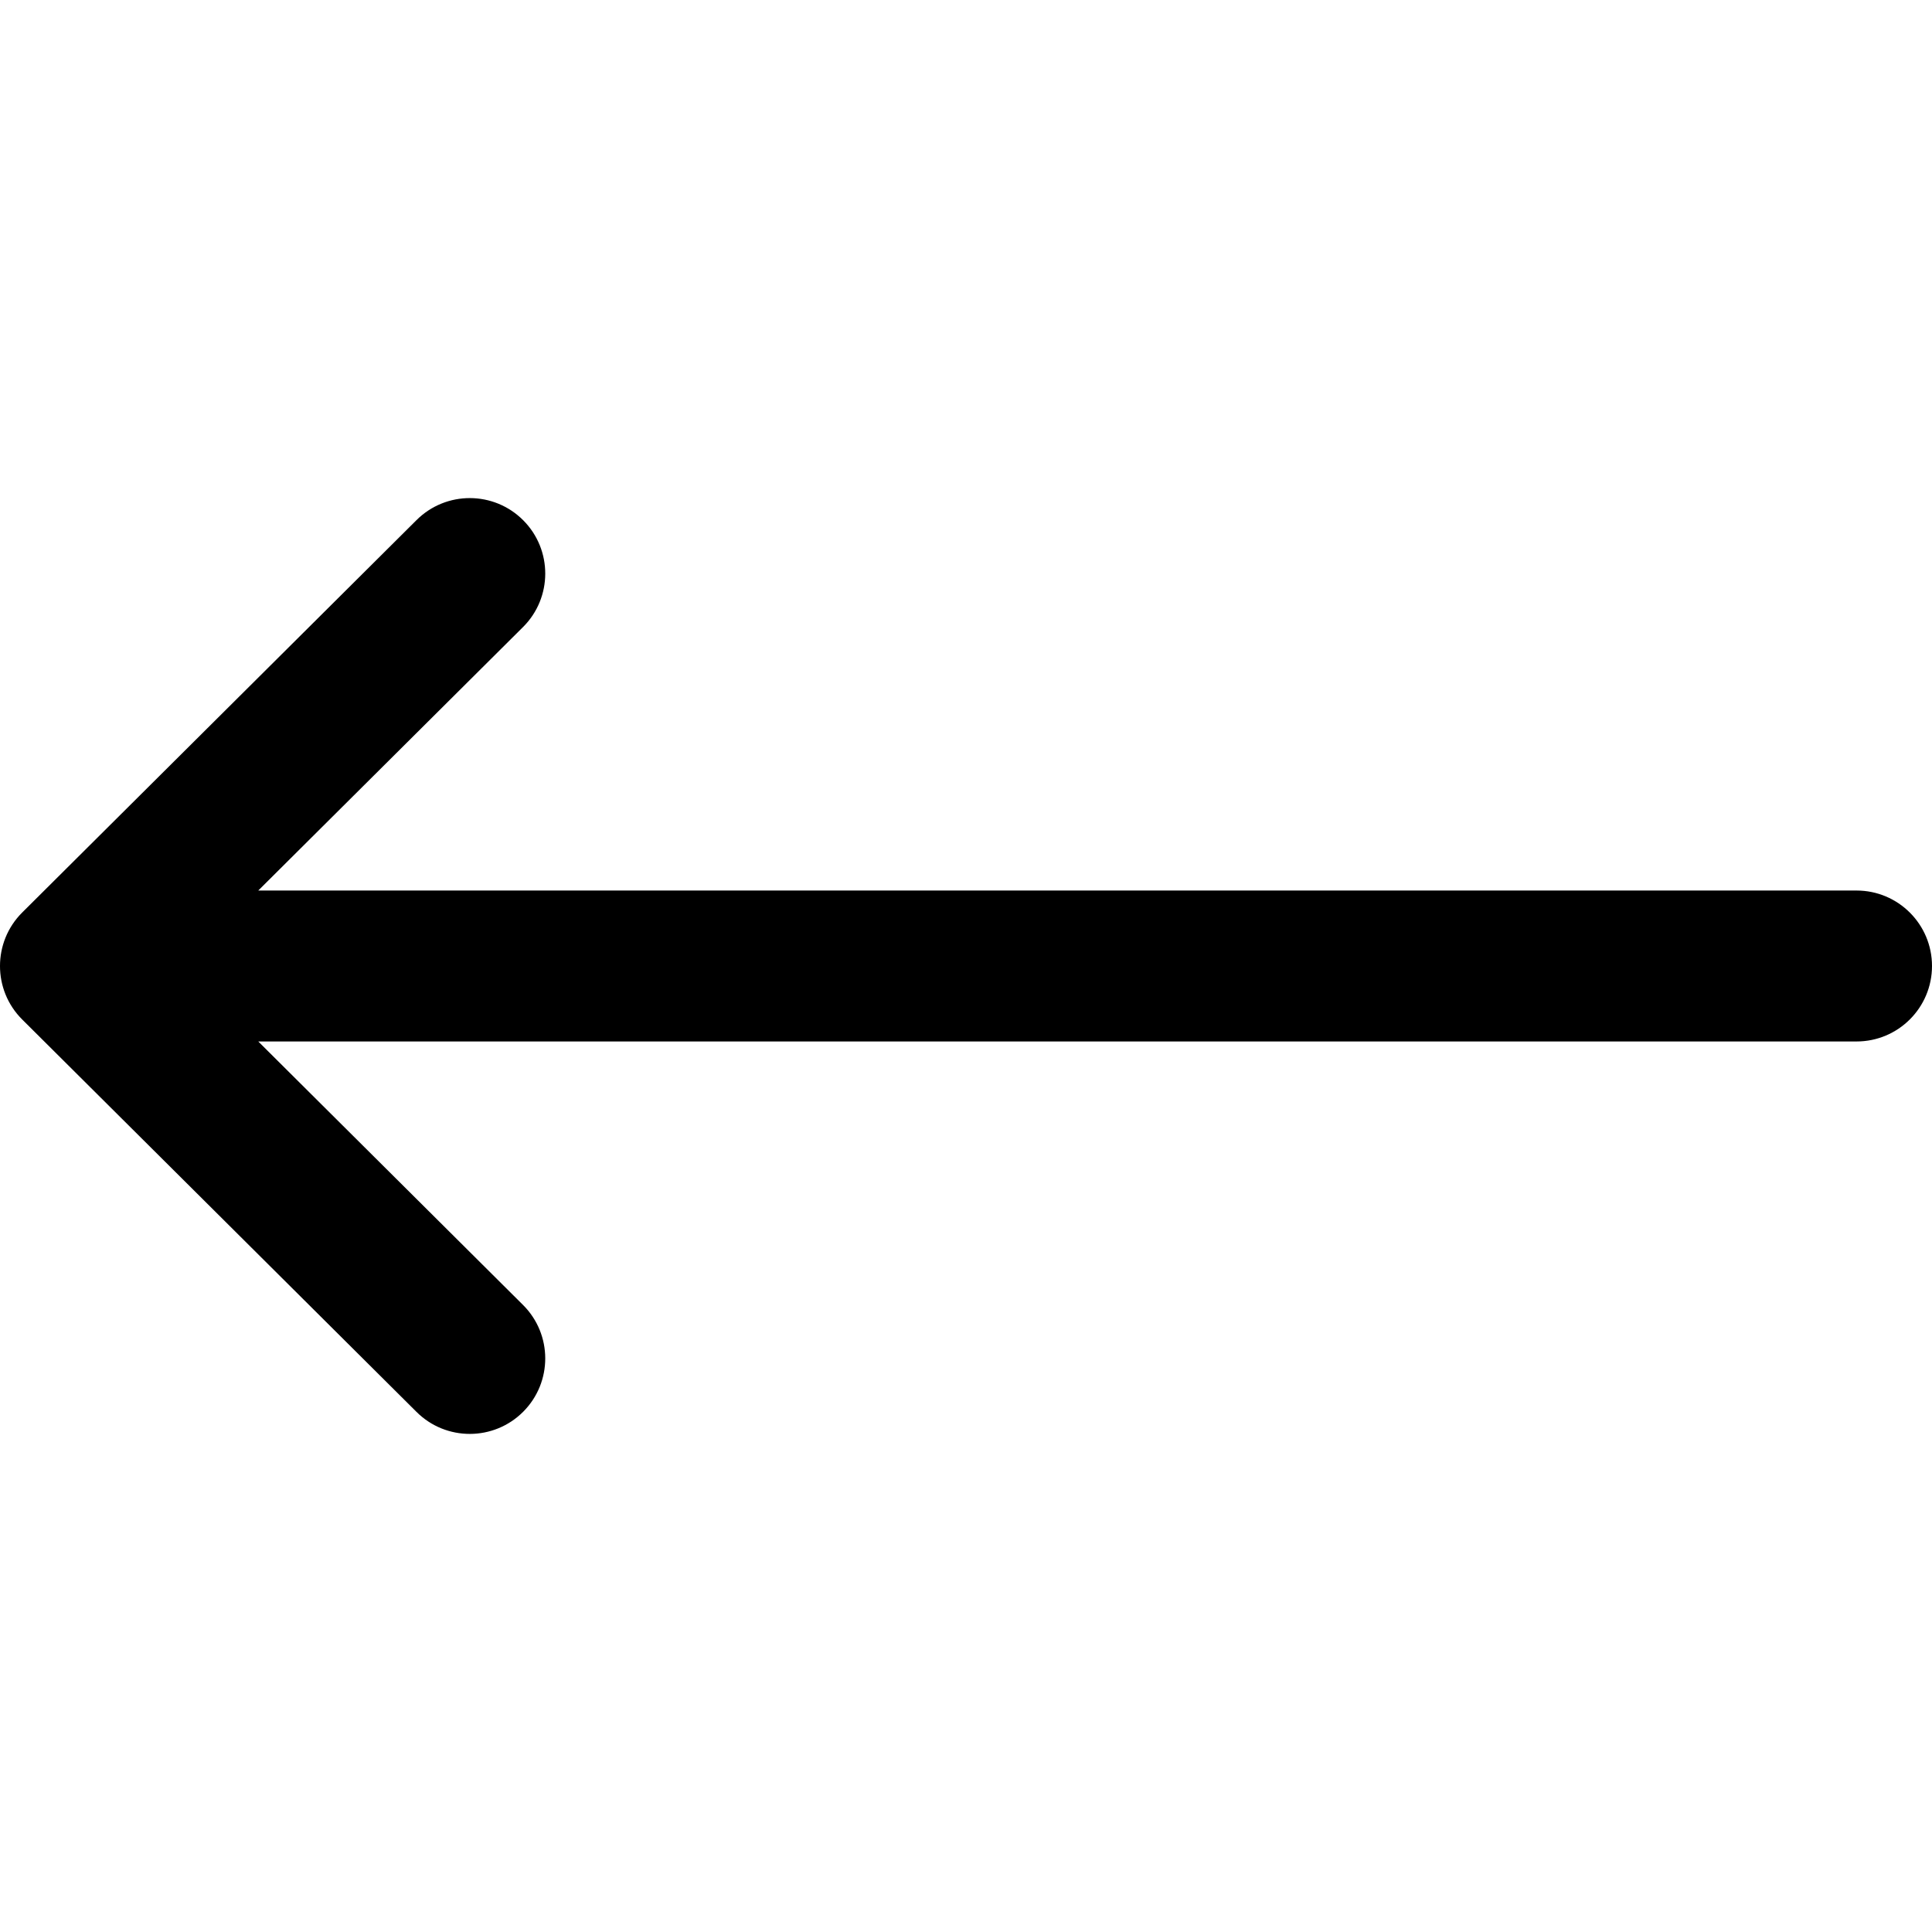
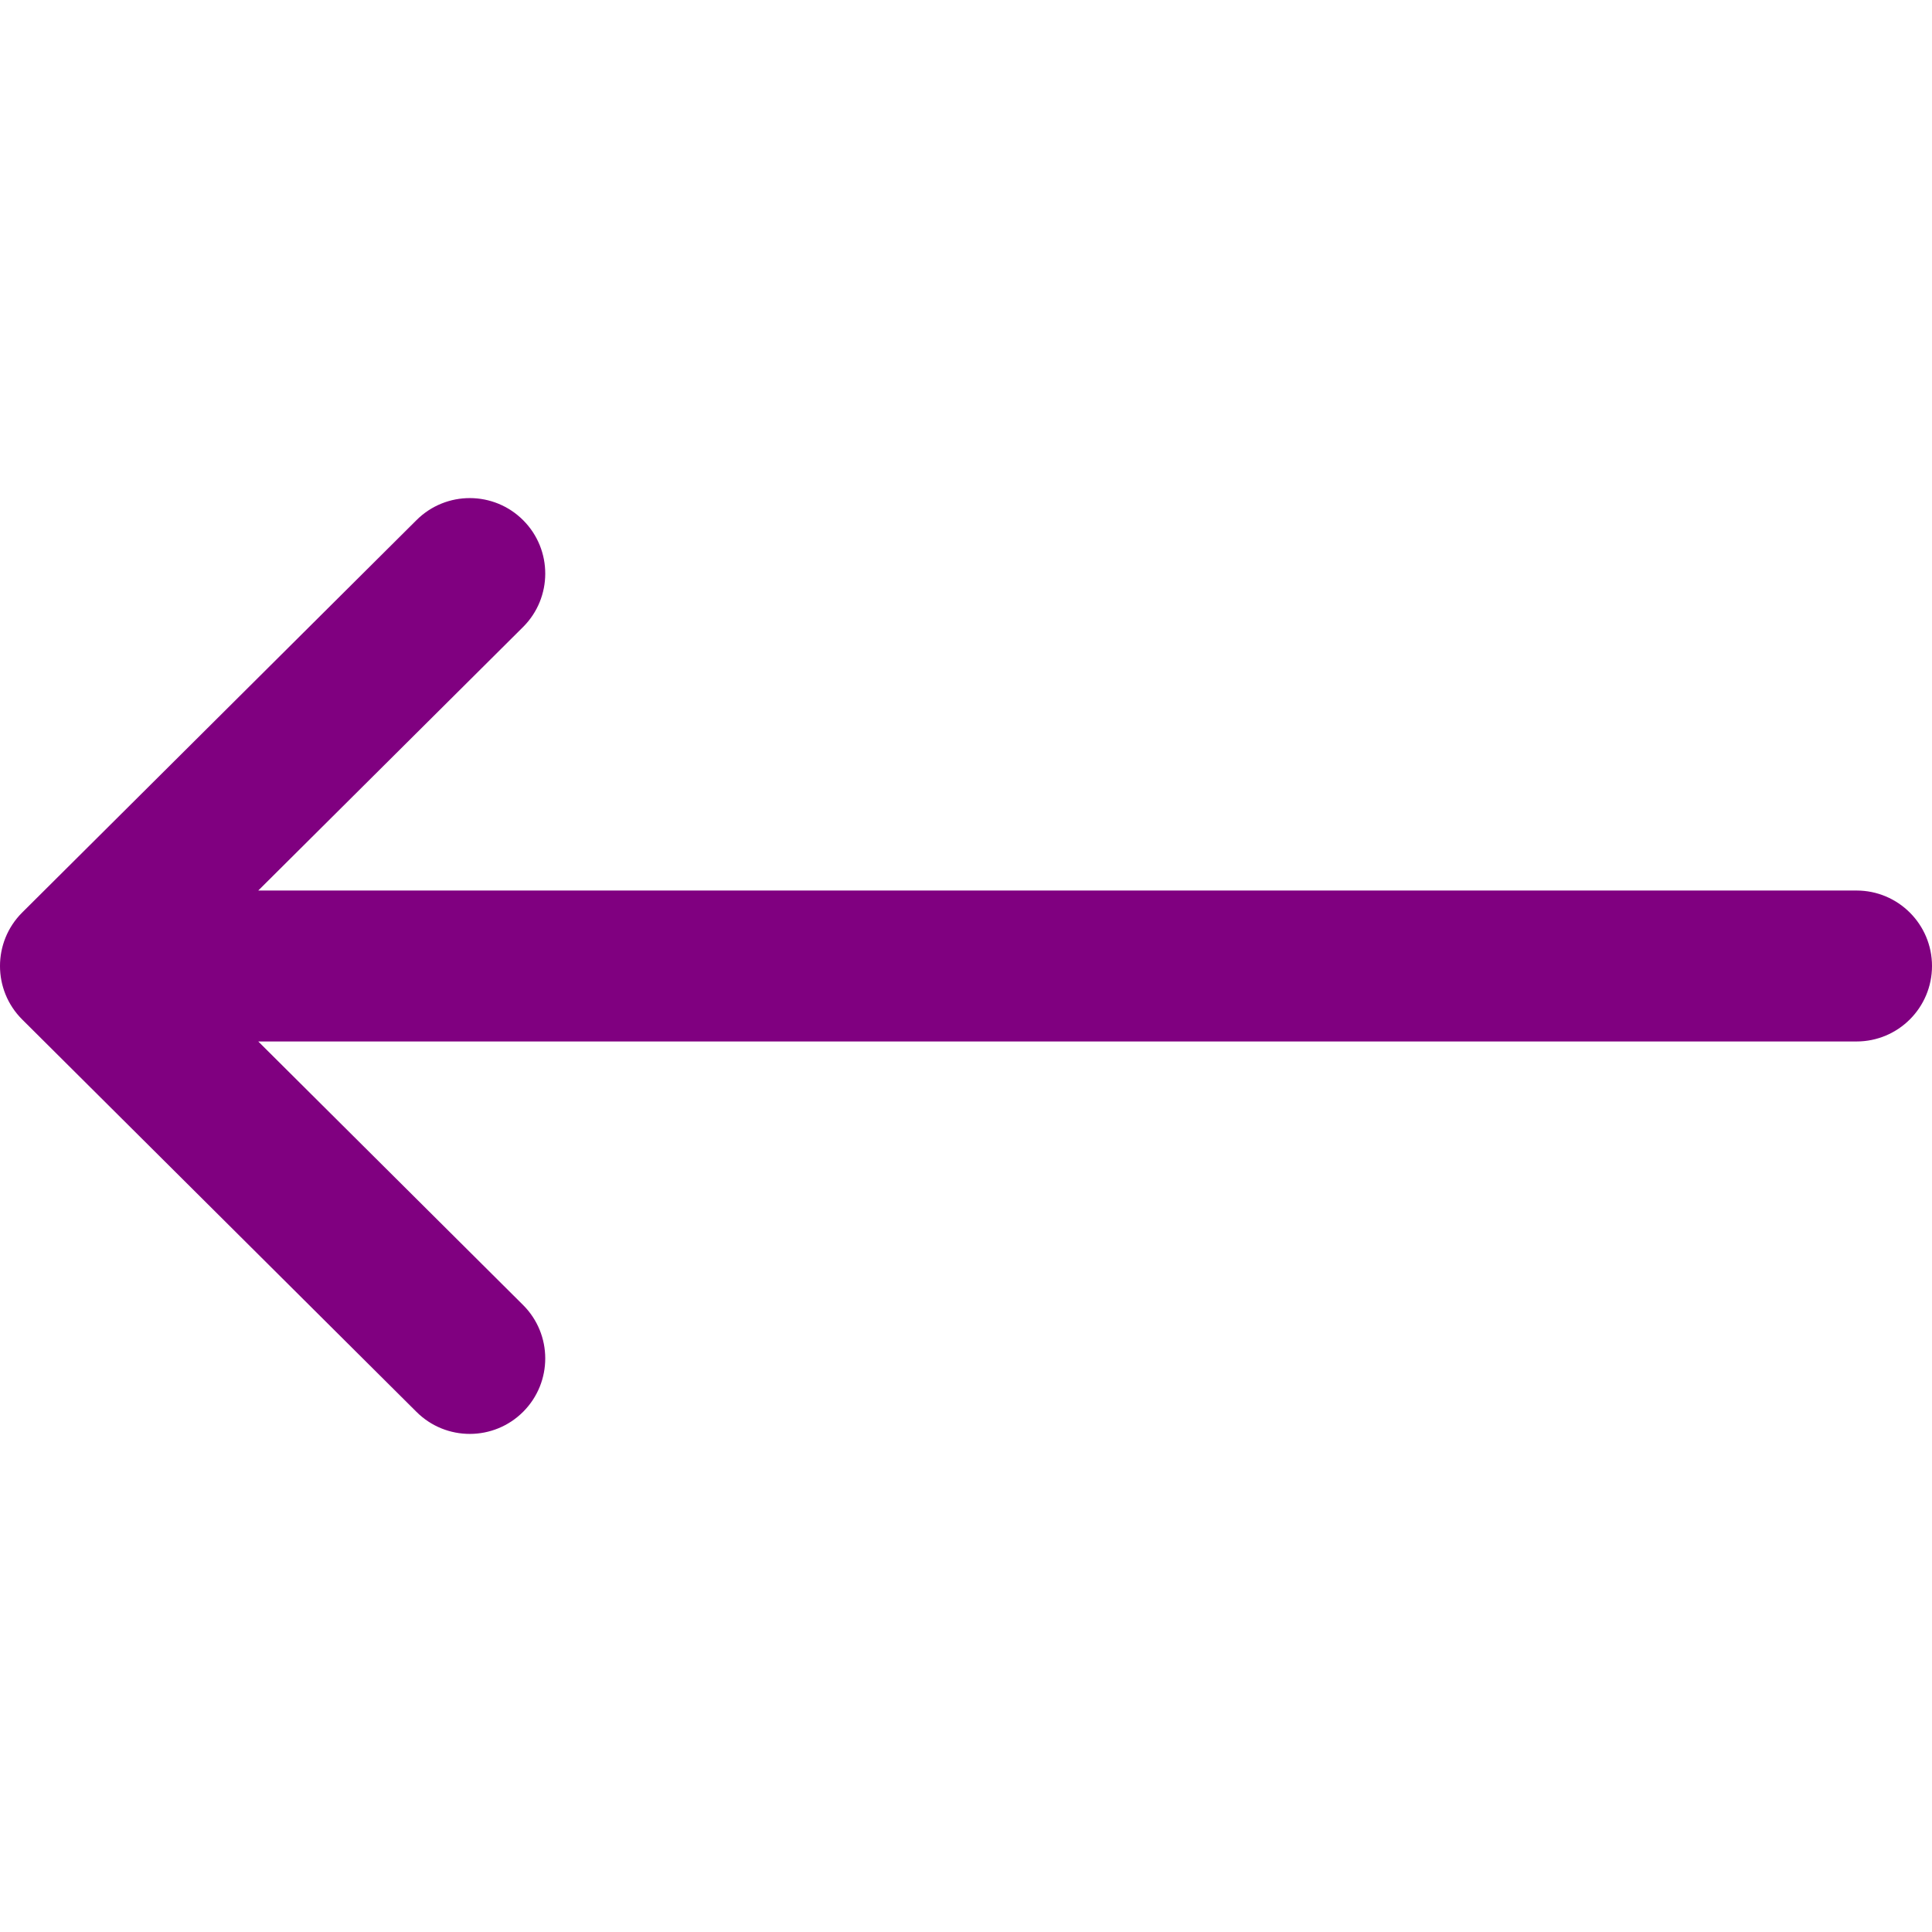
- <svg xmlns="http://www.w3.org/2000/svg" class="icon-color" viewBox="0 0 512 512">
+ <svg xmlns="http://www.w3.org/2000/svg" class="icon-color" style="fill:#800080" viewBox="0 0 512 512">
  <g>
    <path d="M492,236H68.442l70.164-69.824c7.829-7.792,7.859-20.455,0.067-28.284c-7.792-7.83-20.456-7.859-28.285-0.068    l-104.504,104c-0.007,0.006-0.012,0.013-0.018,0.019c-7.809,7.792-7.834,20.496-0.002,28.314c0.007,0.006,0.012,0.013,0.018,0.019    l104.504,104c7.828,7.79,20.492,7.763,28.285-0.068c7.792-7.829,7.762-20.492-0.067-28.284L68.442,276H492    c11.046,0,20-8.954,20-20C512,244.954,503.046,236,492,236z" />
  </g>
</svg>
